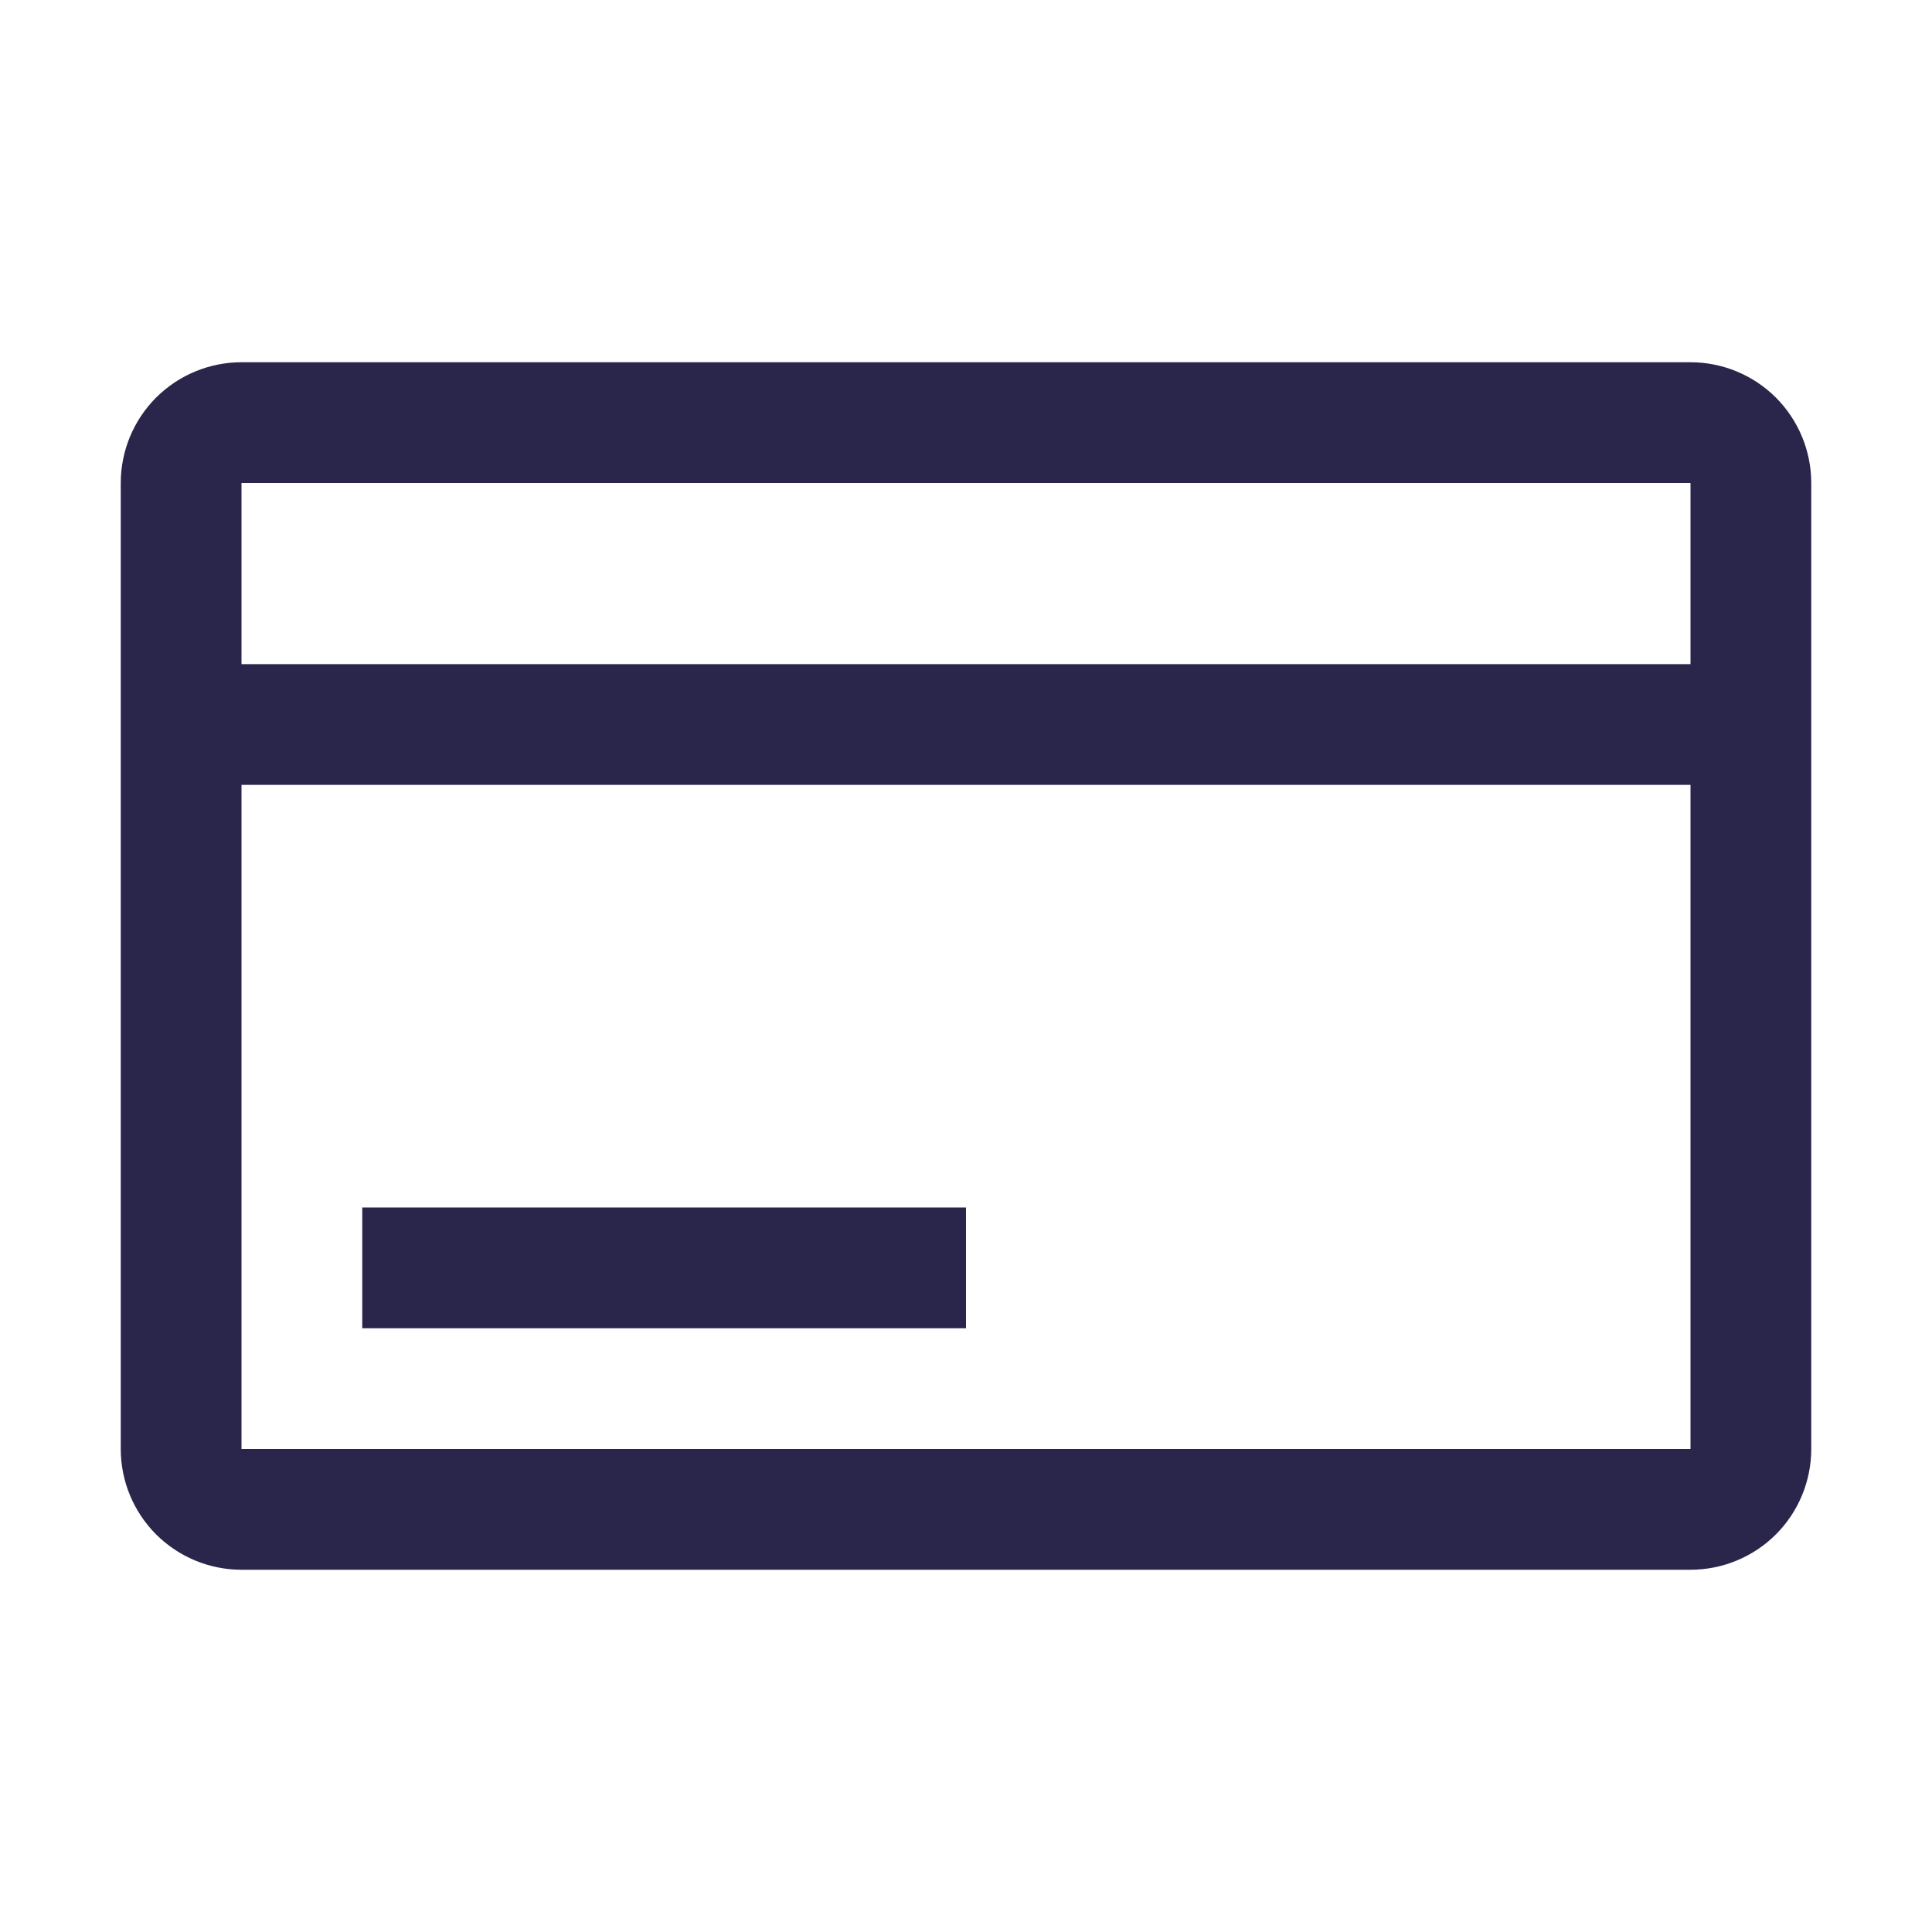
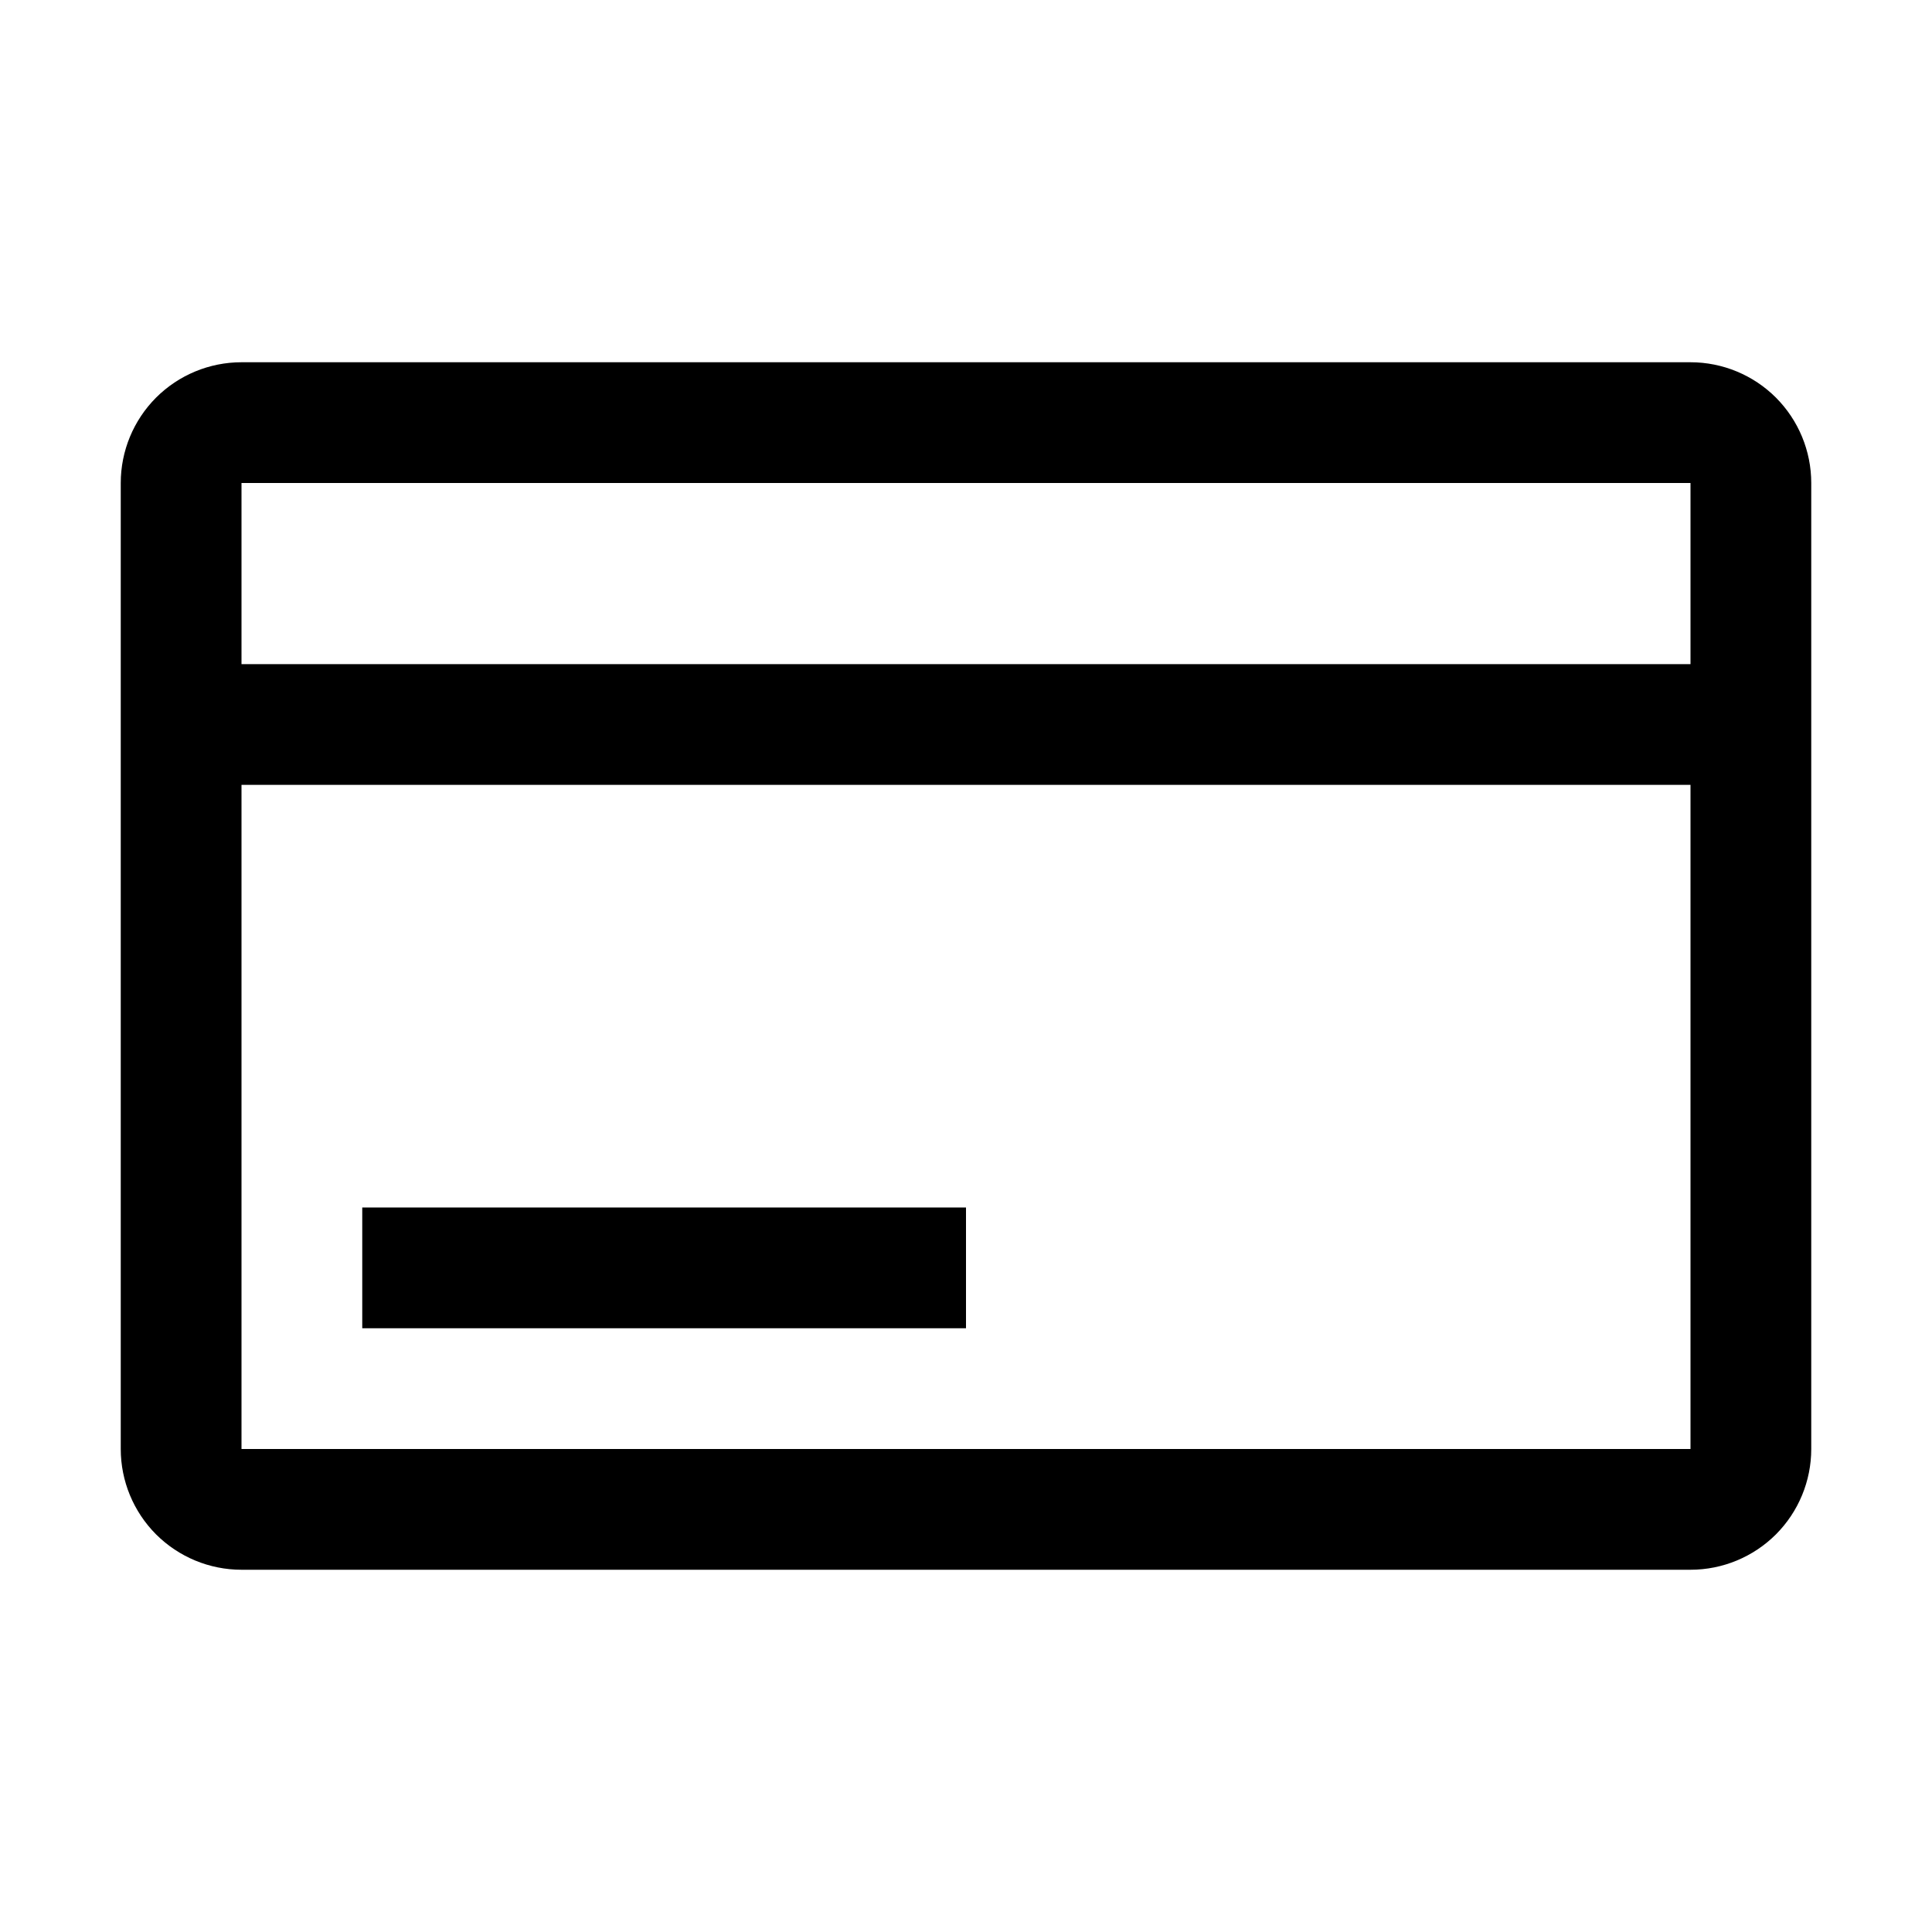
<svg xmlns="http://www.w3.org/2000/svg" width="1em" height="1em" viewBox="0 0 24 24" fill="none">
  <rect width="24" height="24" fill="none" style="mix-blend-mode:multiply" />
-   <path d="M21 4.5H3C2.602 4.5 2.221 4.658 1.939 4.939C1.658 5.221 1.5 5.602 1.5 6V18C1.5 18.398 1.658 18.779 1.939 19.061C2.221 19.342 2.602 19.5 3 19.5H21C21.398 19.5 21.779 19.342 22.061 19.061C22.342 18.779 22.5 18.398 22.5 18V6C22.5 5.602 22.342 5.221 22.061 4.939C21.779 4.658 21.398 4.5 21 4.5ZM21 6V8.25H3V6H21ZM3 18V9.75H21V18H3Z" fill="#2A254B" />
-   <path d="M12 15H4.5V16.5H12V15Z" fill="#2A254B" />
+   <path d="M21 4.5H3C2.602 4.5 2.221 4.658 1.939 4.939C1.658 5.221 1.5 5.602 1.5 6V18C1.5 18.398 1.658 18.779 1.939 19.061C2.221 19.342 2.602 19.5 3 19.5H21C21.398 19.5 21.779 19.342 22.061 19.061C22.342 18.779 22.5 18.398 22.5 18V6C22.5 5.602 22.342 5.221 22.061 4.939C21.779 4.658 21.398 4.5 21 4.5ZM21 6V8.25H3V6H21ZM3 18V9.75H21V18H3Z" fill="currentColor" />
+   <path d="M12 15H4.5V16.5H12V15Z" fill="currentColor" />
</svg>
